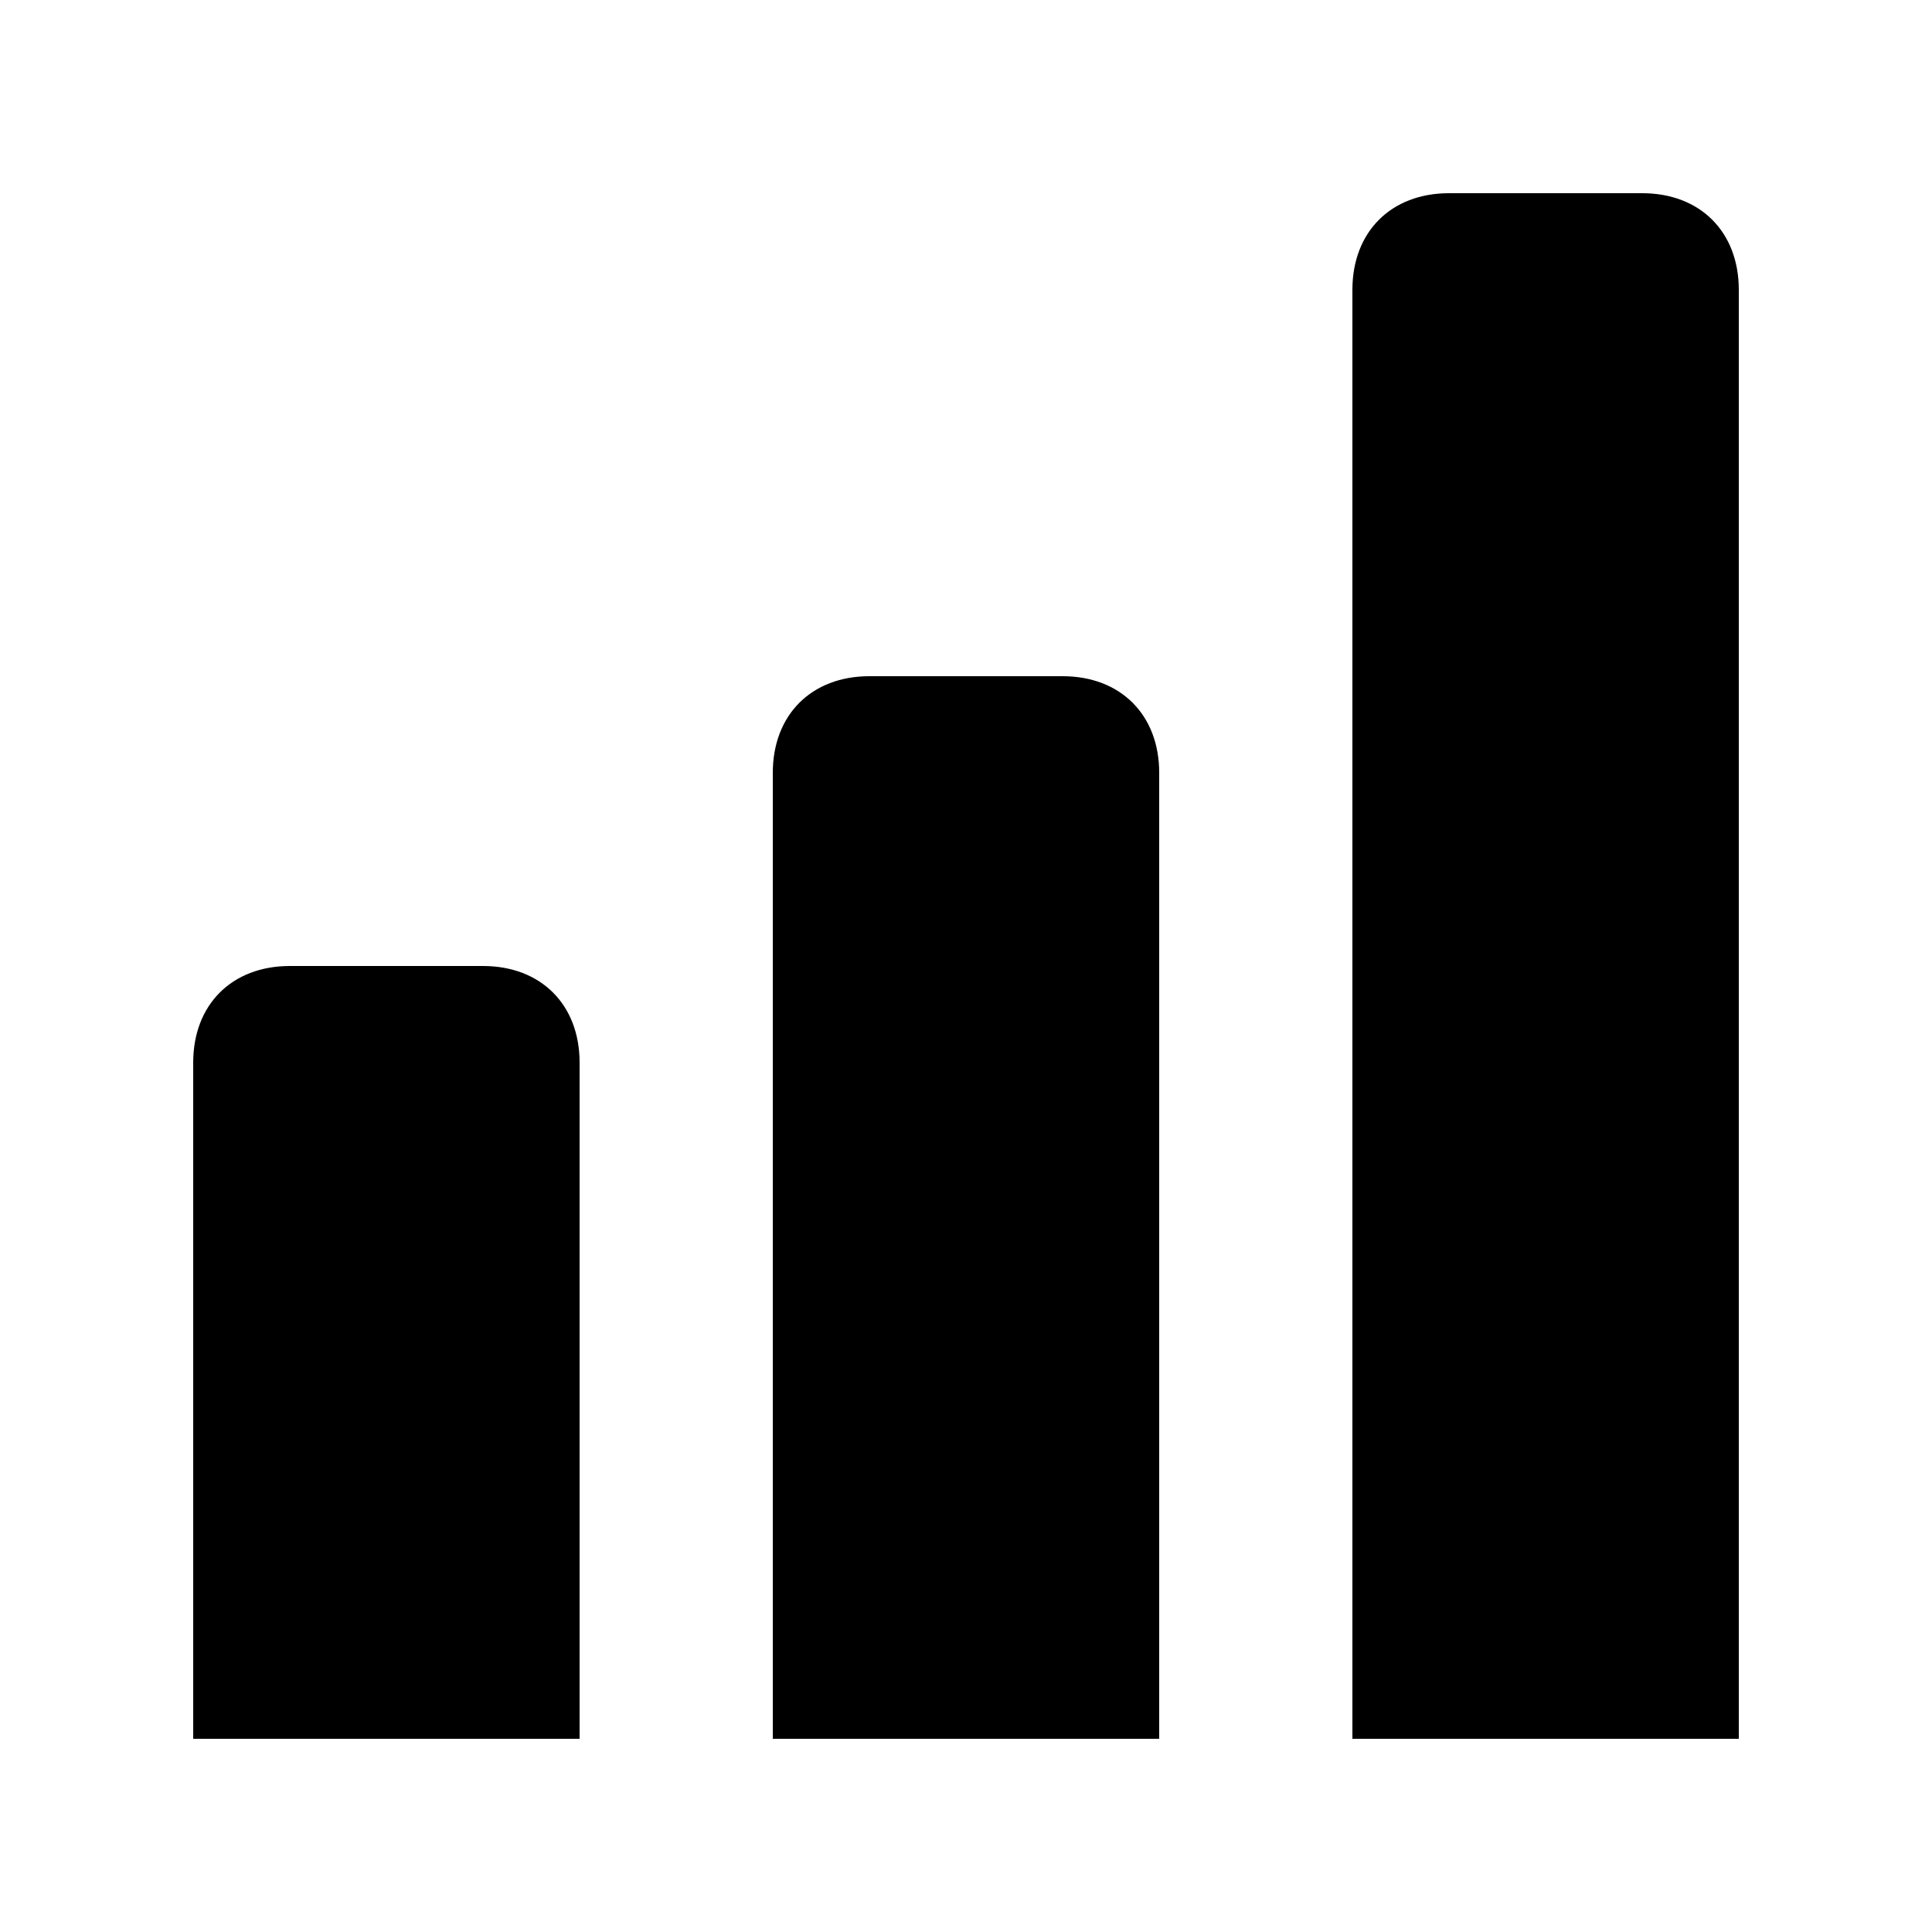
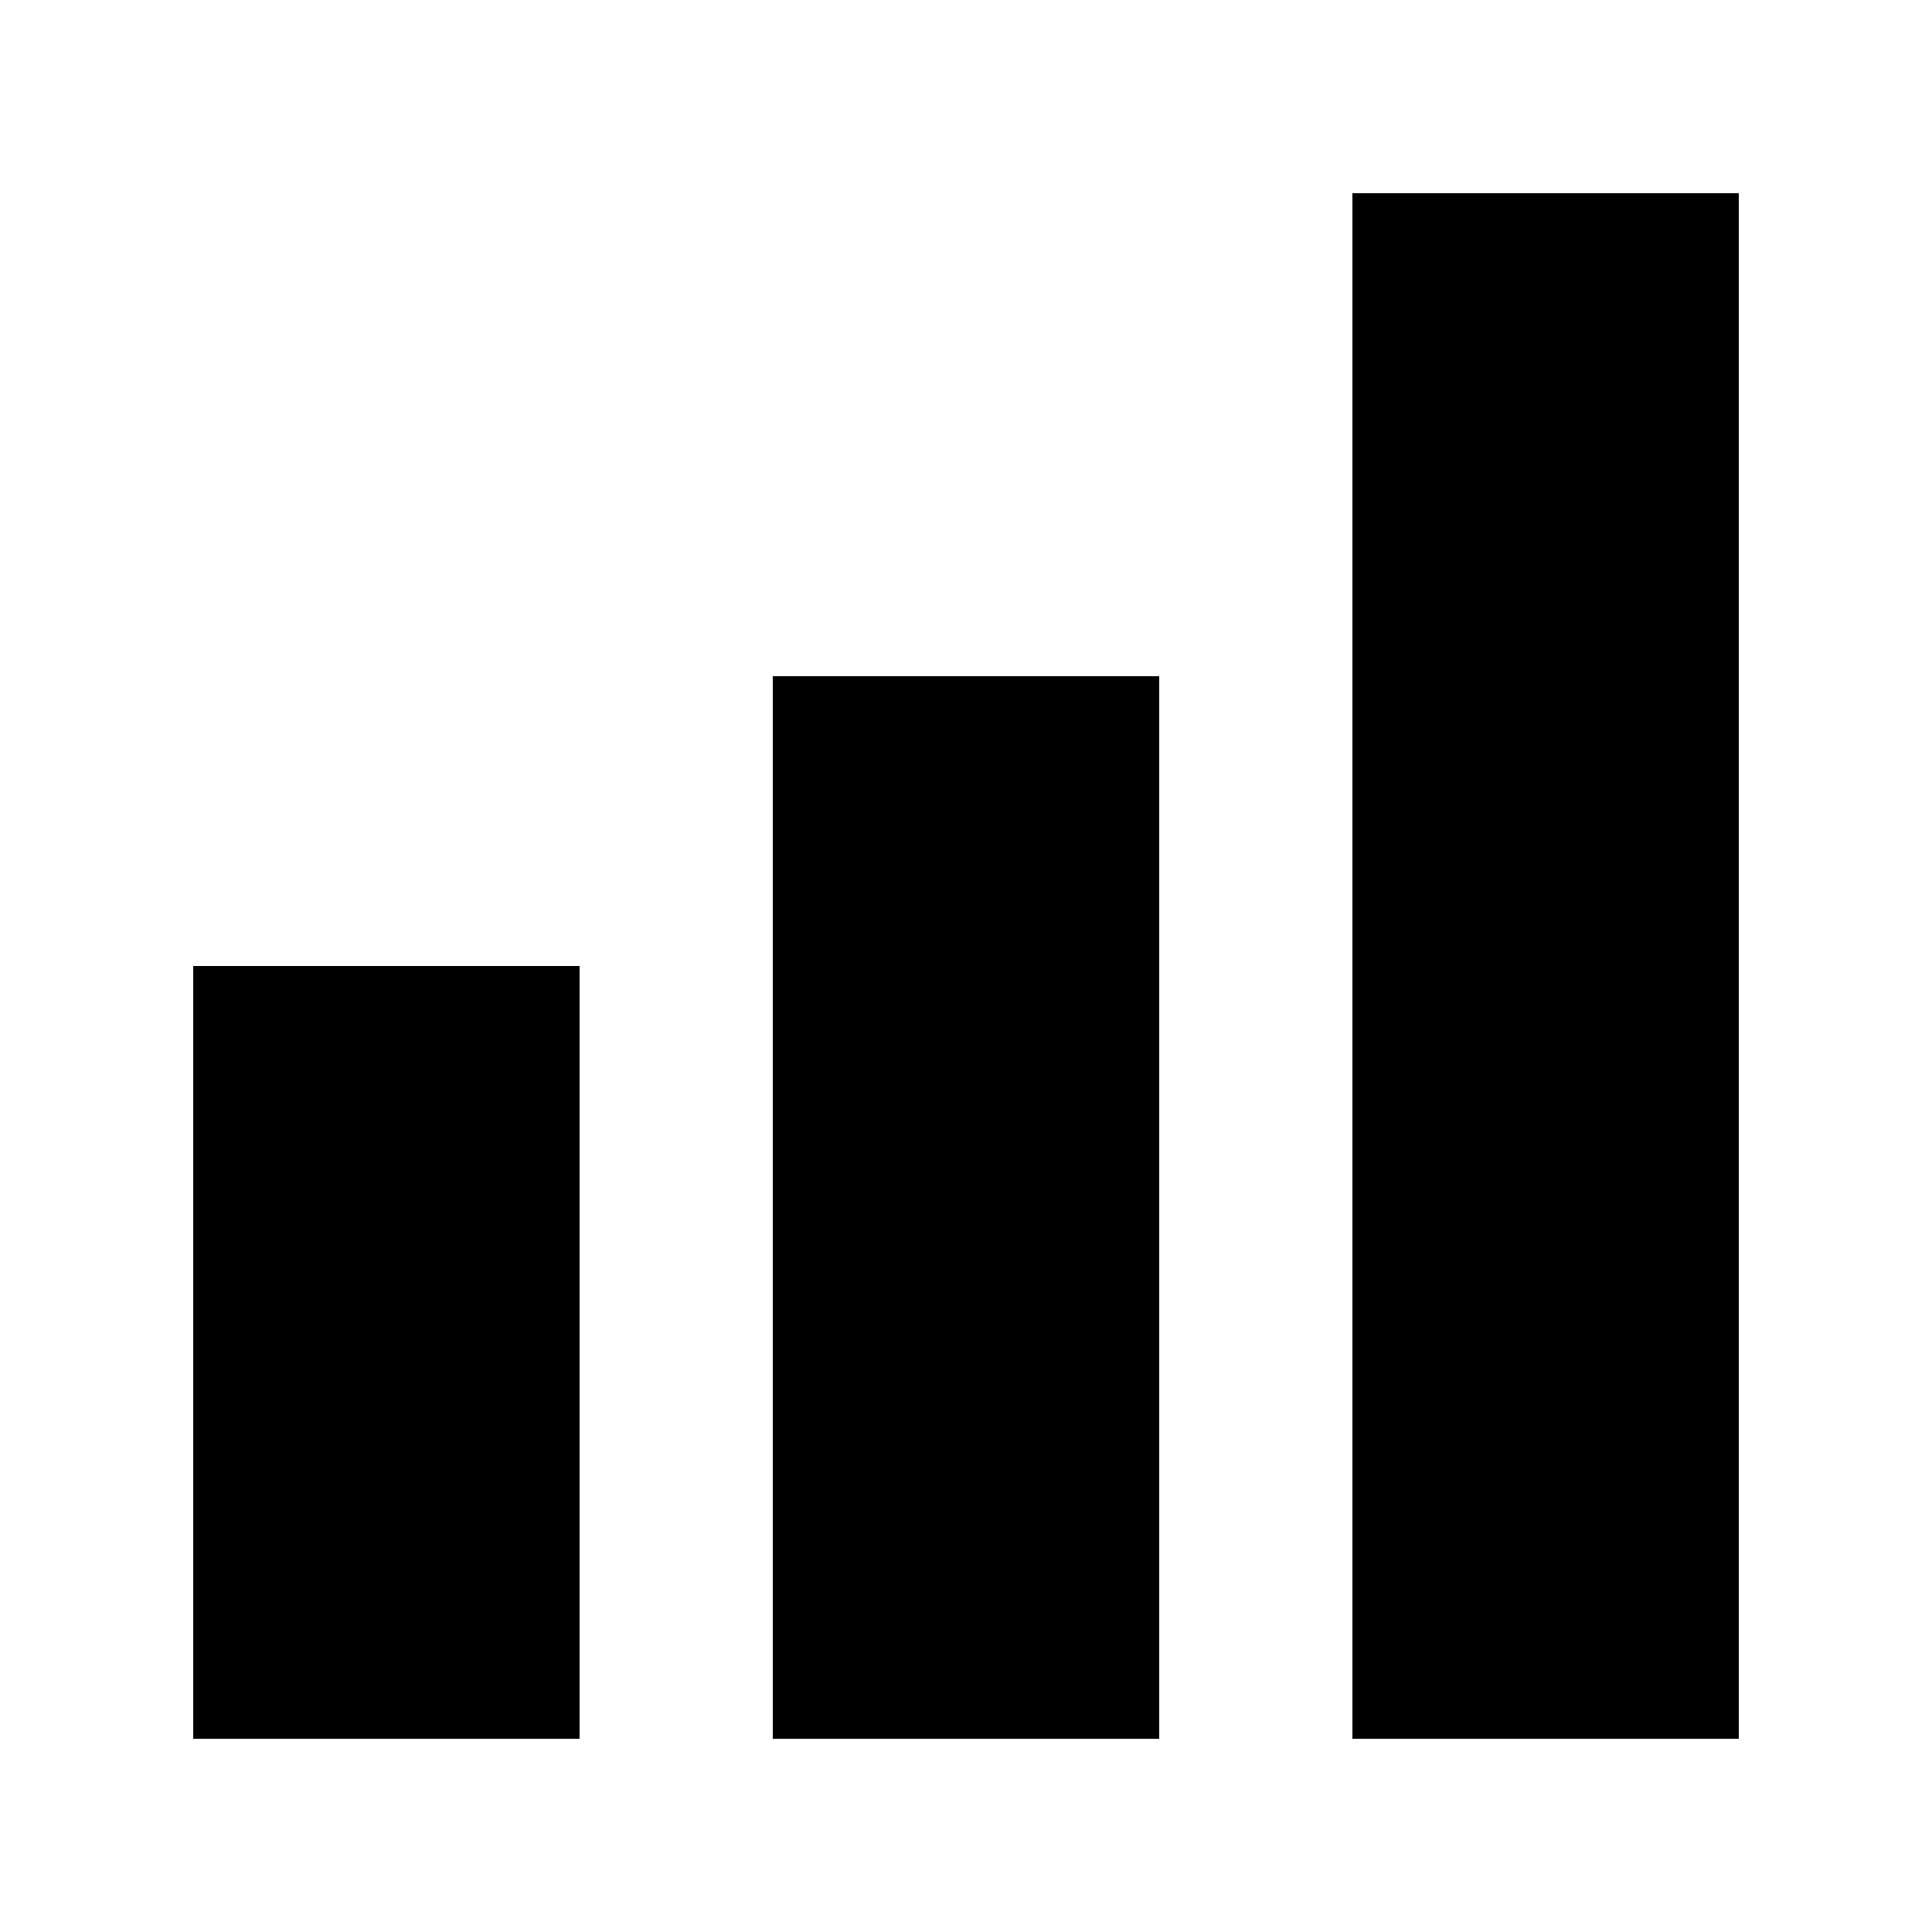
- <svg xmlns="http://www.w3.org/2000/svg" version="1.1" id="Layer_1" x="0px" y="0px" viewBox="-295 387 20 20" style="enable-background:new -295 387 20 20;" xml:space="preserve">
-   <path d="M-277,405v-15c0-0.6-0.4-1-1-1h-2c-0.6,0-1,0.4-1,1v15H-277z M-283,405v-10c0-0.6-0.4-1-1-1h-2c-0.6,0-1,0.4-1,1v10H-283z   M-289,405v-7c0-0.6-0.4-1-1-1h-2c-0.6,0-1,0.4-1,1v7H-289z" />
+ <svg xmlns="http://www.w3.org/2000/svg" version="1.1" width="20" height="20" viewBox="0 0 20 20">
+   <g>
+ </g>
+   <path d="M18 18v-16h-4v16h4zM12 18v-11h-4v11h4zM6 18v-8h-4v8h4z" fill="#000000" />
</svg>
